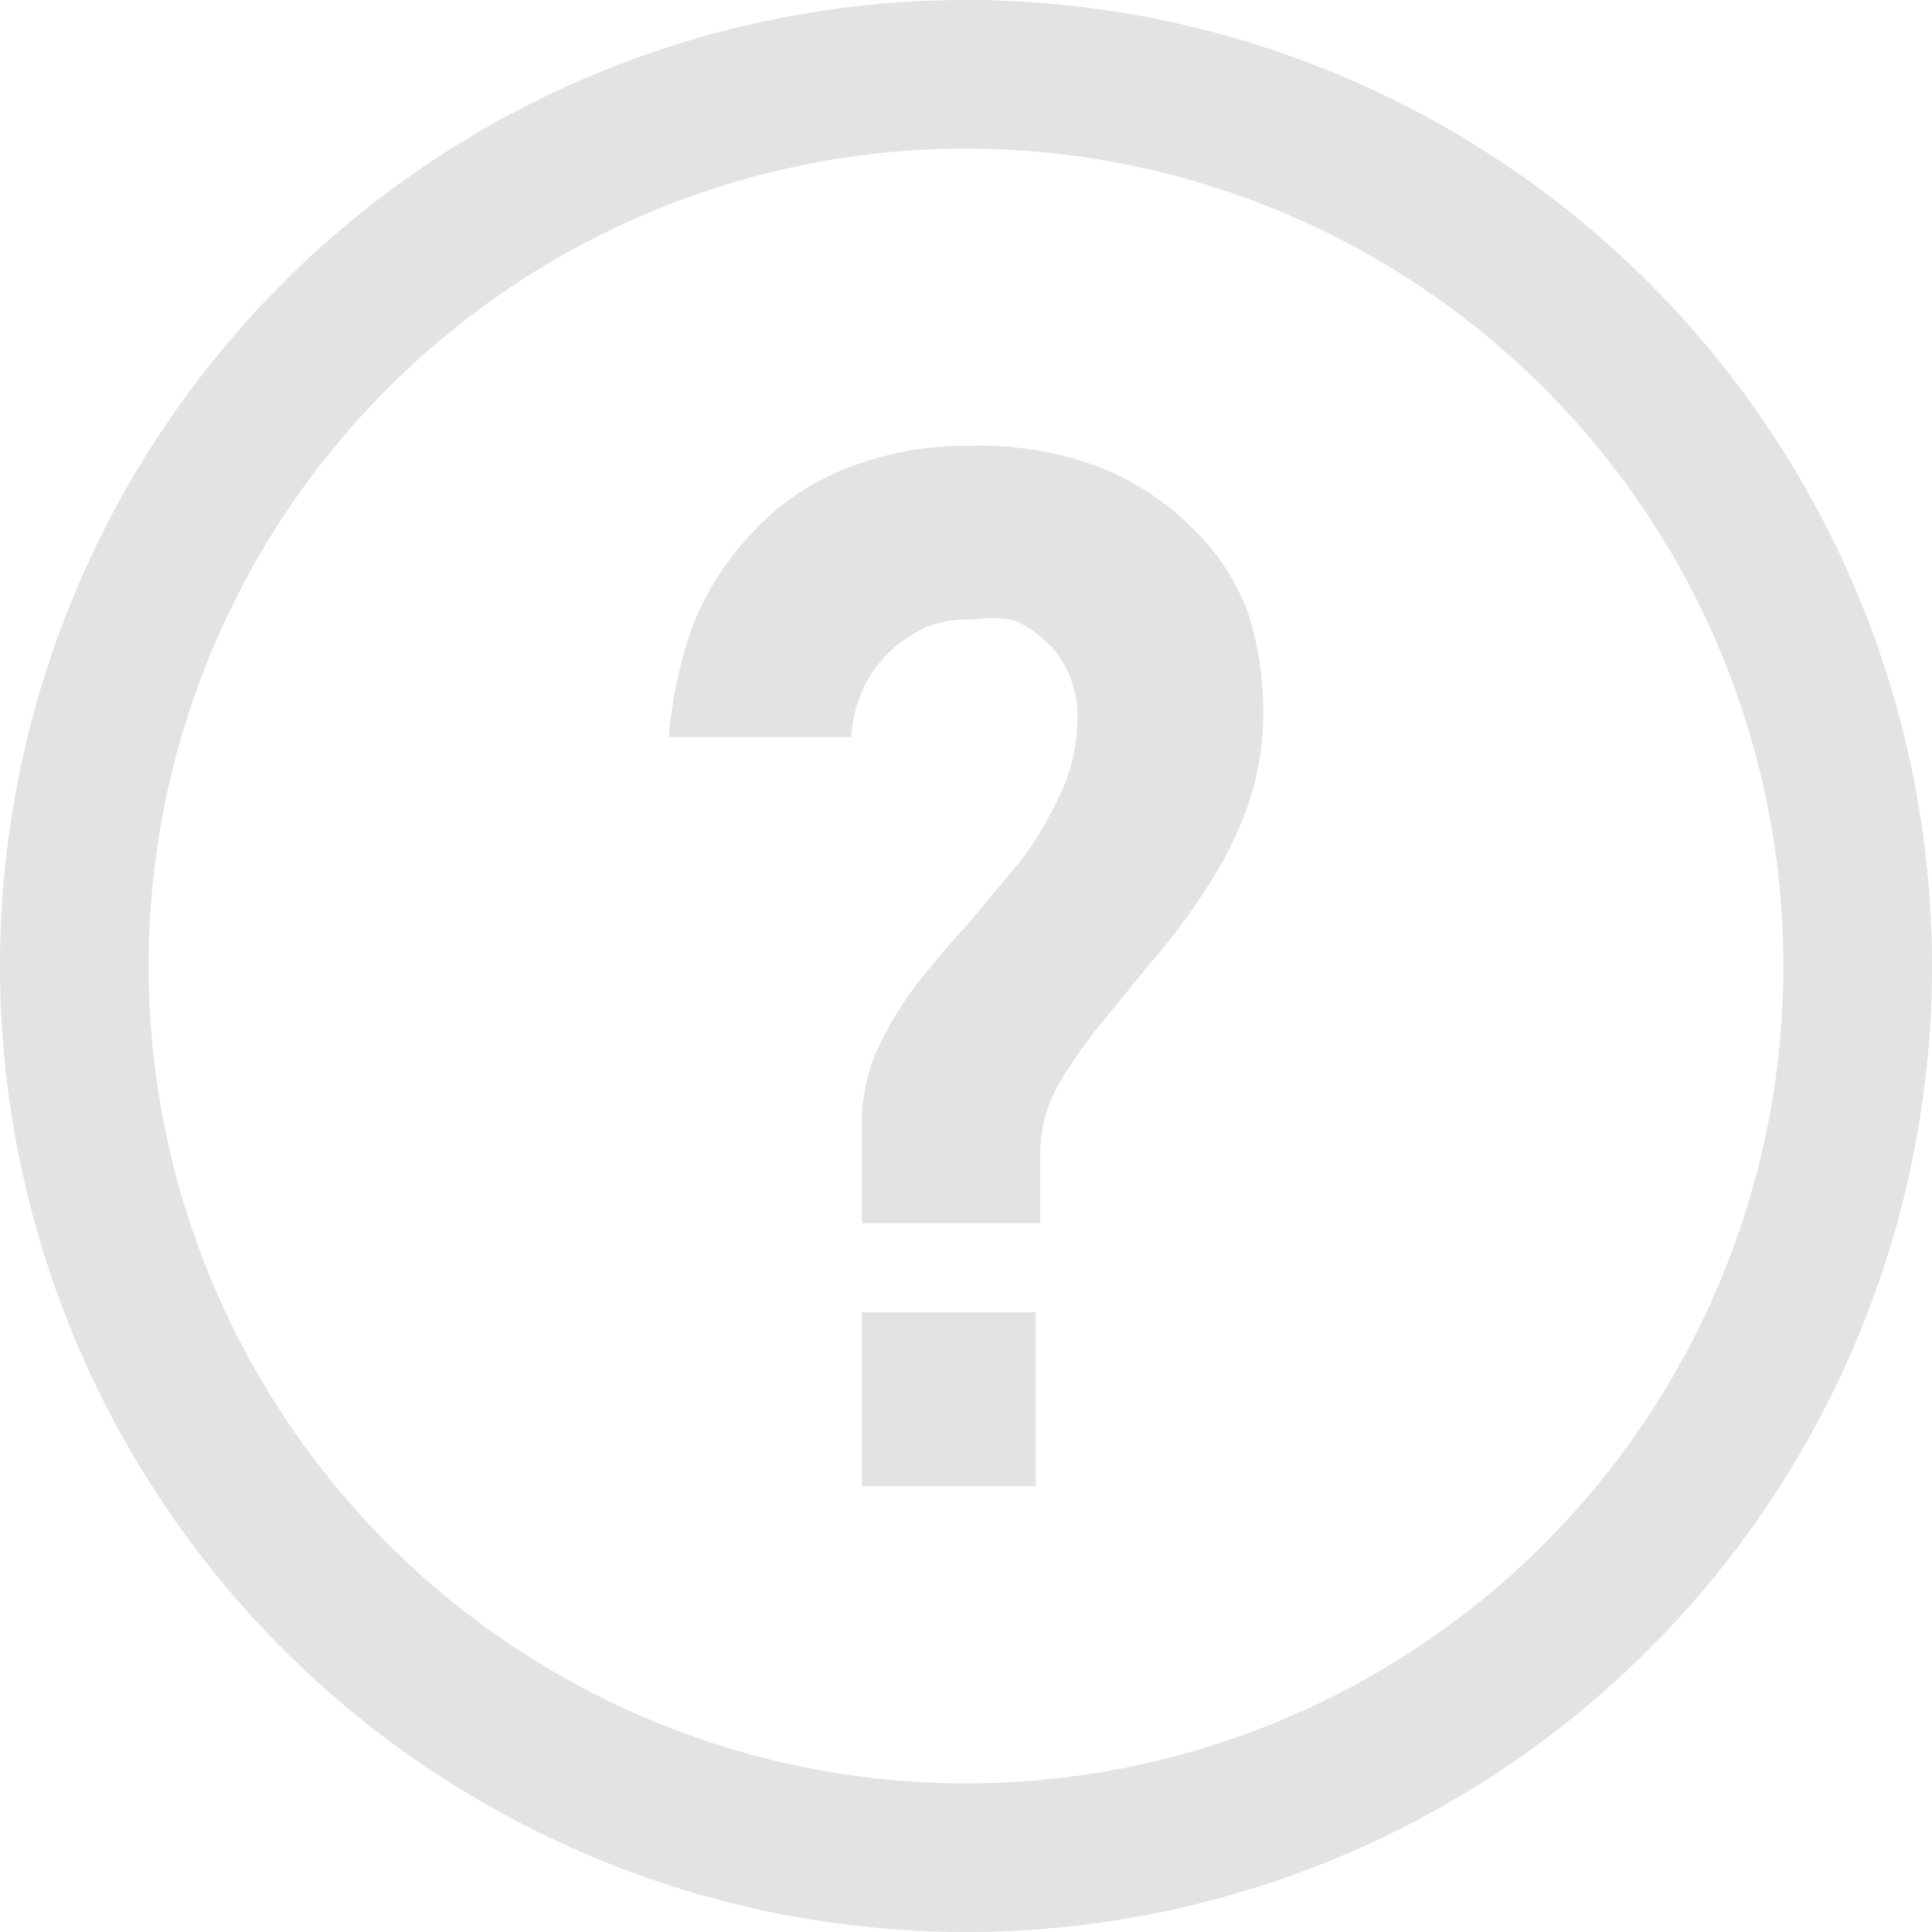
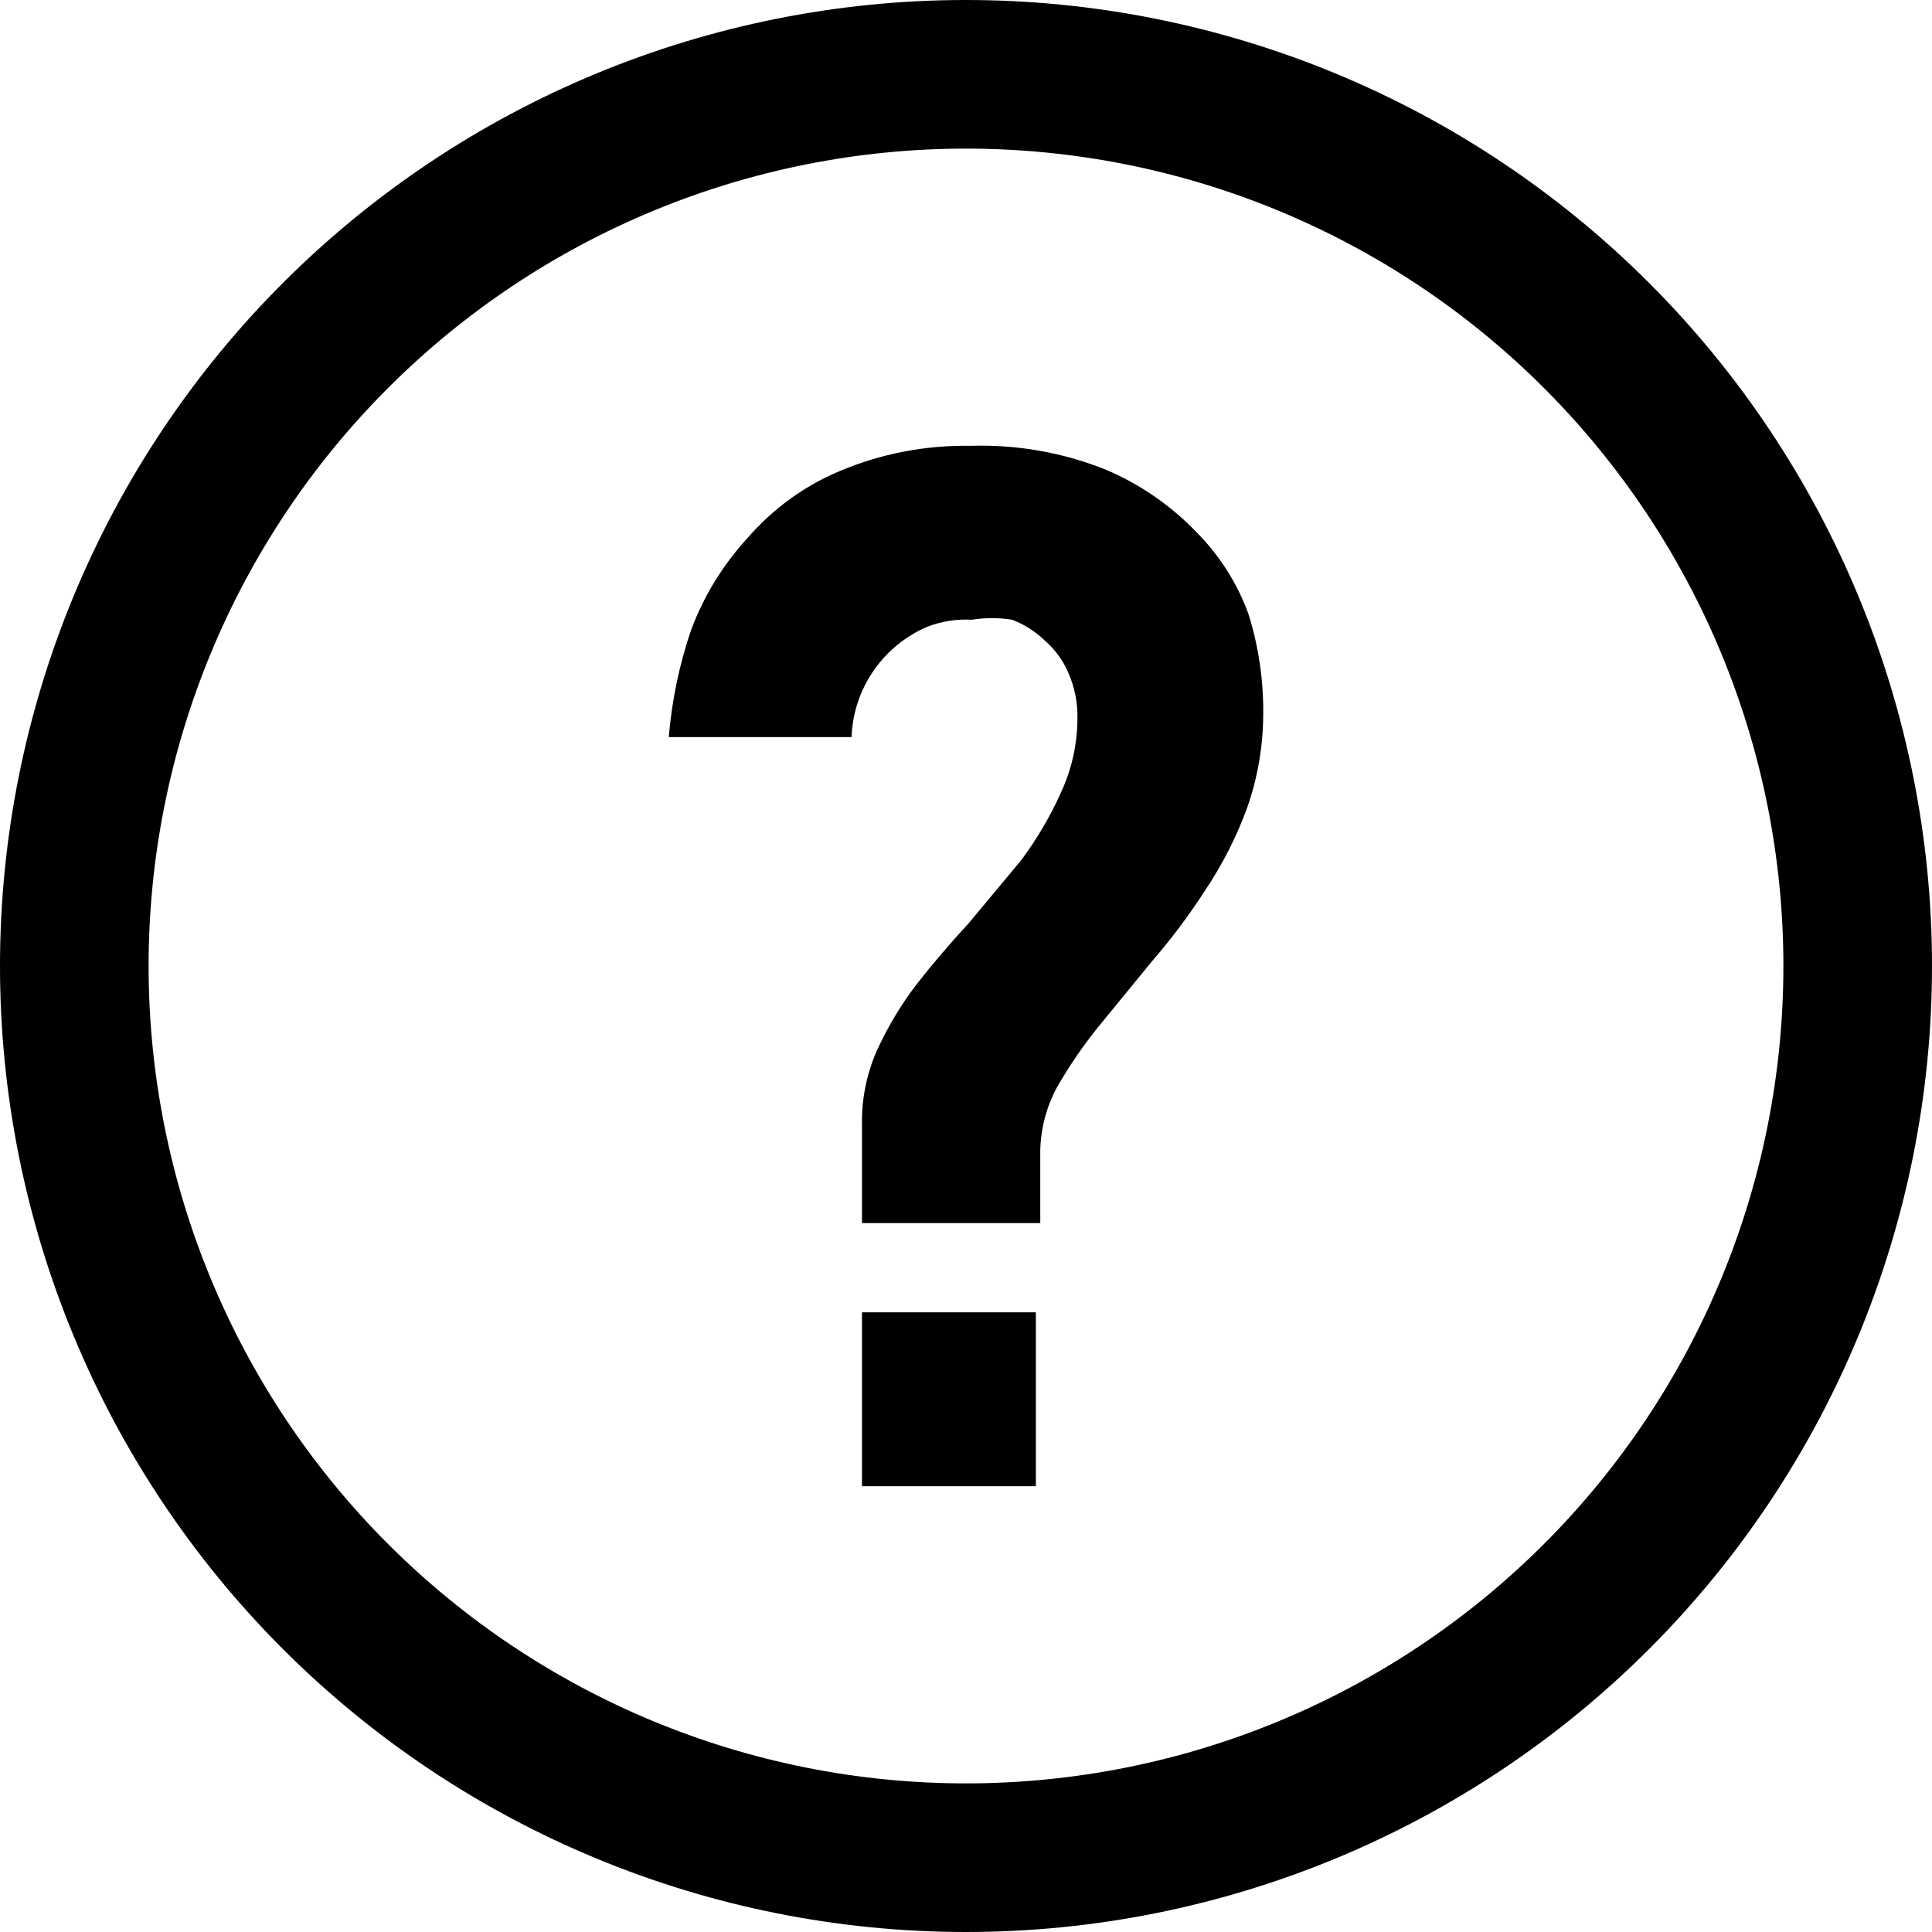
- <svg xmlns="http://www.w3.org/2000/svg" width="25" height="25" viewBox="0 0 25 25" fill="none">
-   <path fill-rule="evenodd" clip-rule="evenodd" d="M12.5 0C9.185 0 6.005 1.317 3.661 3.661C1.317 6.005 0 9.185 0 12.5C0 15.815 1.317 18.995 3.661 21.339C6.005 23.683 9.185 25 12.5 25C15.815 25 18.995 23.683 21.339 21.339C23.683 18.995 25 15.815 25 12.5C25 9.185 23.683 6.005 21.339 3.661C18.995 1.317 15.815 0 12.5 0ZM12.5 23.077C9.695 23.077 7.005 21.963 5.021 19.979C3.037 17.995 1.923 15.305 1.923 12.5C1.923 9.695 3.037 7.005 5.021 5.021C7.005 3.037 9.695 1.923 12.5 1.923C15.305 1.923 17.995 3.037 19.979 5.021C21.963 7.005 23.077 9.695 23.077 12.5C23.077 15.305 21.963 17.995 19.979 19.979C17.995 21.963 15.305 23.077 12.5 23.077ZM15.481 6.885C15.149 6.539 14.749 6.264 14.308 6.077C13.752 5.854 13.156 5.75 12.558 5.769C11.977 5.759 11.4 5.87 10.865 6.096C10.406 6.288 10 6.585 9.673 6.962C9.355 7.308 9.106 7.713 8.942 8.154C8.79 8.602 8.693 9.067 8.654 9.538H11.019C11.03 9.233 11.127 8.937 11.3 8.685C11.472 8.433 11.712 8.235 11.992 8.113C12.178 8.04 12.377 8.008 12.577 8.019C12.749 7.992 12.924 7.992 13.096 8.019C13.254 8.079 13.398 8.171 13.519 8.288C13.653 8.404 13.758 8.549 13.827 8.712C13.906 8.894 13.945 9.09 13.942 9.288C13.942 9.621 13.871 9.948 13.731 10.25C13.591 10.563 13.417 10.86 13.211 11.135L12.539 11.942C12.308 12.192 12.077 12.461 11.865 12.731C11.66 12.999 11.486 13.289 11.346 13.596C11.213 13.899 11.147 14.227 11.154 14.558V15.827H13.461V14.885C13.468 14.603 13.54 14.326 13.673 14.077C13.831 13.8 14.011 13.536 14.211 13.289L14.904 12.442C15.156 12.151 15.387 11.843 15.596 11.519C15.817 11.189 15.998 10.834 16.135 10.461C16.275 10.066 16.346 9.65 16.346 9.231C16.35 8.794 16.285 8.359 16.154 7.942C16.009 7.545 15.779 7.184 15.481 6.885ZM11.154 16.981H13.404V19.231H11.154V16.981Z" fill="#E3E3E3" />
+ <svg xmlns="http://www.w3.org/2000/svg" width="25" height="25" viewBox="0 0 25 25">
+   <path fill-rule="evenodd" clip-rule="evenodd" d="M12.5 0C9.185 0 6.005 1.317 3.661 3.661C1.317 6.005 0 9.185 0 12.5C0 15.815 1.317 18.995 3.661 21.339C6.005 23.683 9.185 25 12.5 25C15.815 25 18.995 23.683 21.339 21.339C23.683 18.995 25 15.815 25 12.5C25 9.185 23.683 6.005 21.339 3.661C18.995 1.317 15.815 0 12.5 0ZM12.5 23.077C9.695 23.077 7.005 21.963 5.021 19.979C3.037 17.995 1.923 15.305 1.923 12.5C1.923 9.695 3.037 7.005 5.021 5.021C7.005 3.037 9.695 1.923 12.5 1.923C15.305 1.923 17.995 3.037 19.979 5.021C21.963 7.005 23.077 9.695 23.077 12.5C23.077 15.305 21.963 17.995 19.979 19.979C17.995 21.963 15.305 23.077 12.5 23.077ZM15.481 6.885C15.149 6.539 14.749 6.264 14.308 6.077C13.752 5.854 13.156 5.75 12.558 5.769C11.977 5.759 11.4 5.87 10.865 6.096C10.406 6.288 10 6.585 9.673 6.962C9.355 7.308 9.106 7.713 8.942 8.154C8.79 8.602 8.693 9.067 8.654 9.538H11.019C11.03 9.233 11.127 8.937 11.3 8.685C11.472 8.433 11.712 8.235 11.992 8.113C12.178 8.04 12.377 8.008 12.577 8.019C12.749 7.992 12.924 7.992 13.096 8.019C13.254 8.079 13.398 8.171 13.519 8.288C13.653 8.404 13.758 8.549 13.827 8.712C13.906 8.894 13.945 9.09 13.942 9.288C13.942 9.621 13.871 9.948 13.731 10.25C13.591 10.563 13.417 10.86 13.211 11.135L12.539 11.942C12.308 12.192 12.077 12.461 11.865 12.731C11.66 12.999 11.486 13.289 11.346 13.596C11.213 13.899 11.147 14.227 11.154 14.558V15.827H13.461V14.885C13.468 14.603 13.54 14.326 13.673 14.077C13.831 13.8 14.011 13.536 14.211 13.289L14.904 12.442C15.156 12.151 15.387 11.843 15.596 11.519C15.817 11.189 15.998 10.834 16.135 10.461C16.275 10.066 16.346 9.65 16.346 9.231C16.35 8.794 16.285 8.359 16.154 7.942C16.009 7.545 15.779 7.184 15.481 6.885ZM11.154 16.981H13.404V19.231H11.154V16.981Z" />
</svg>
